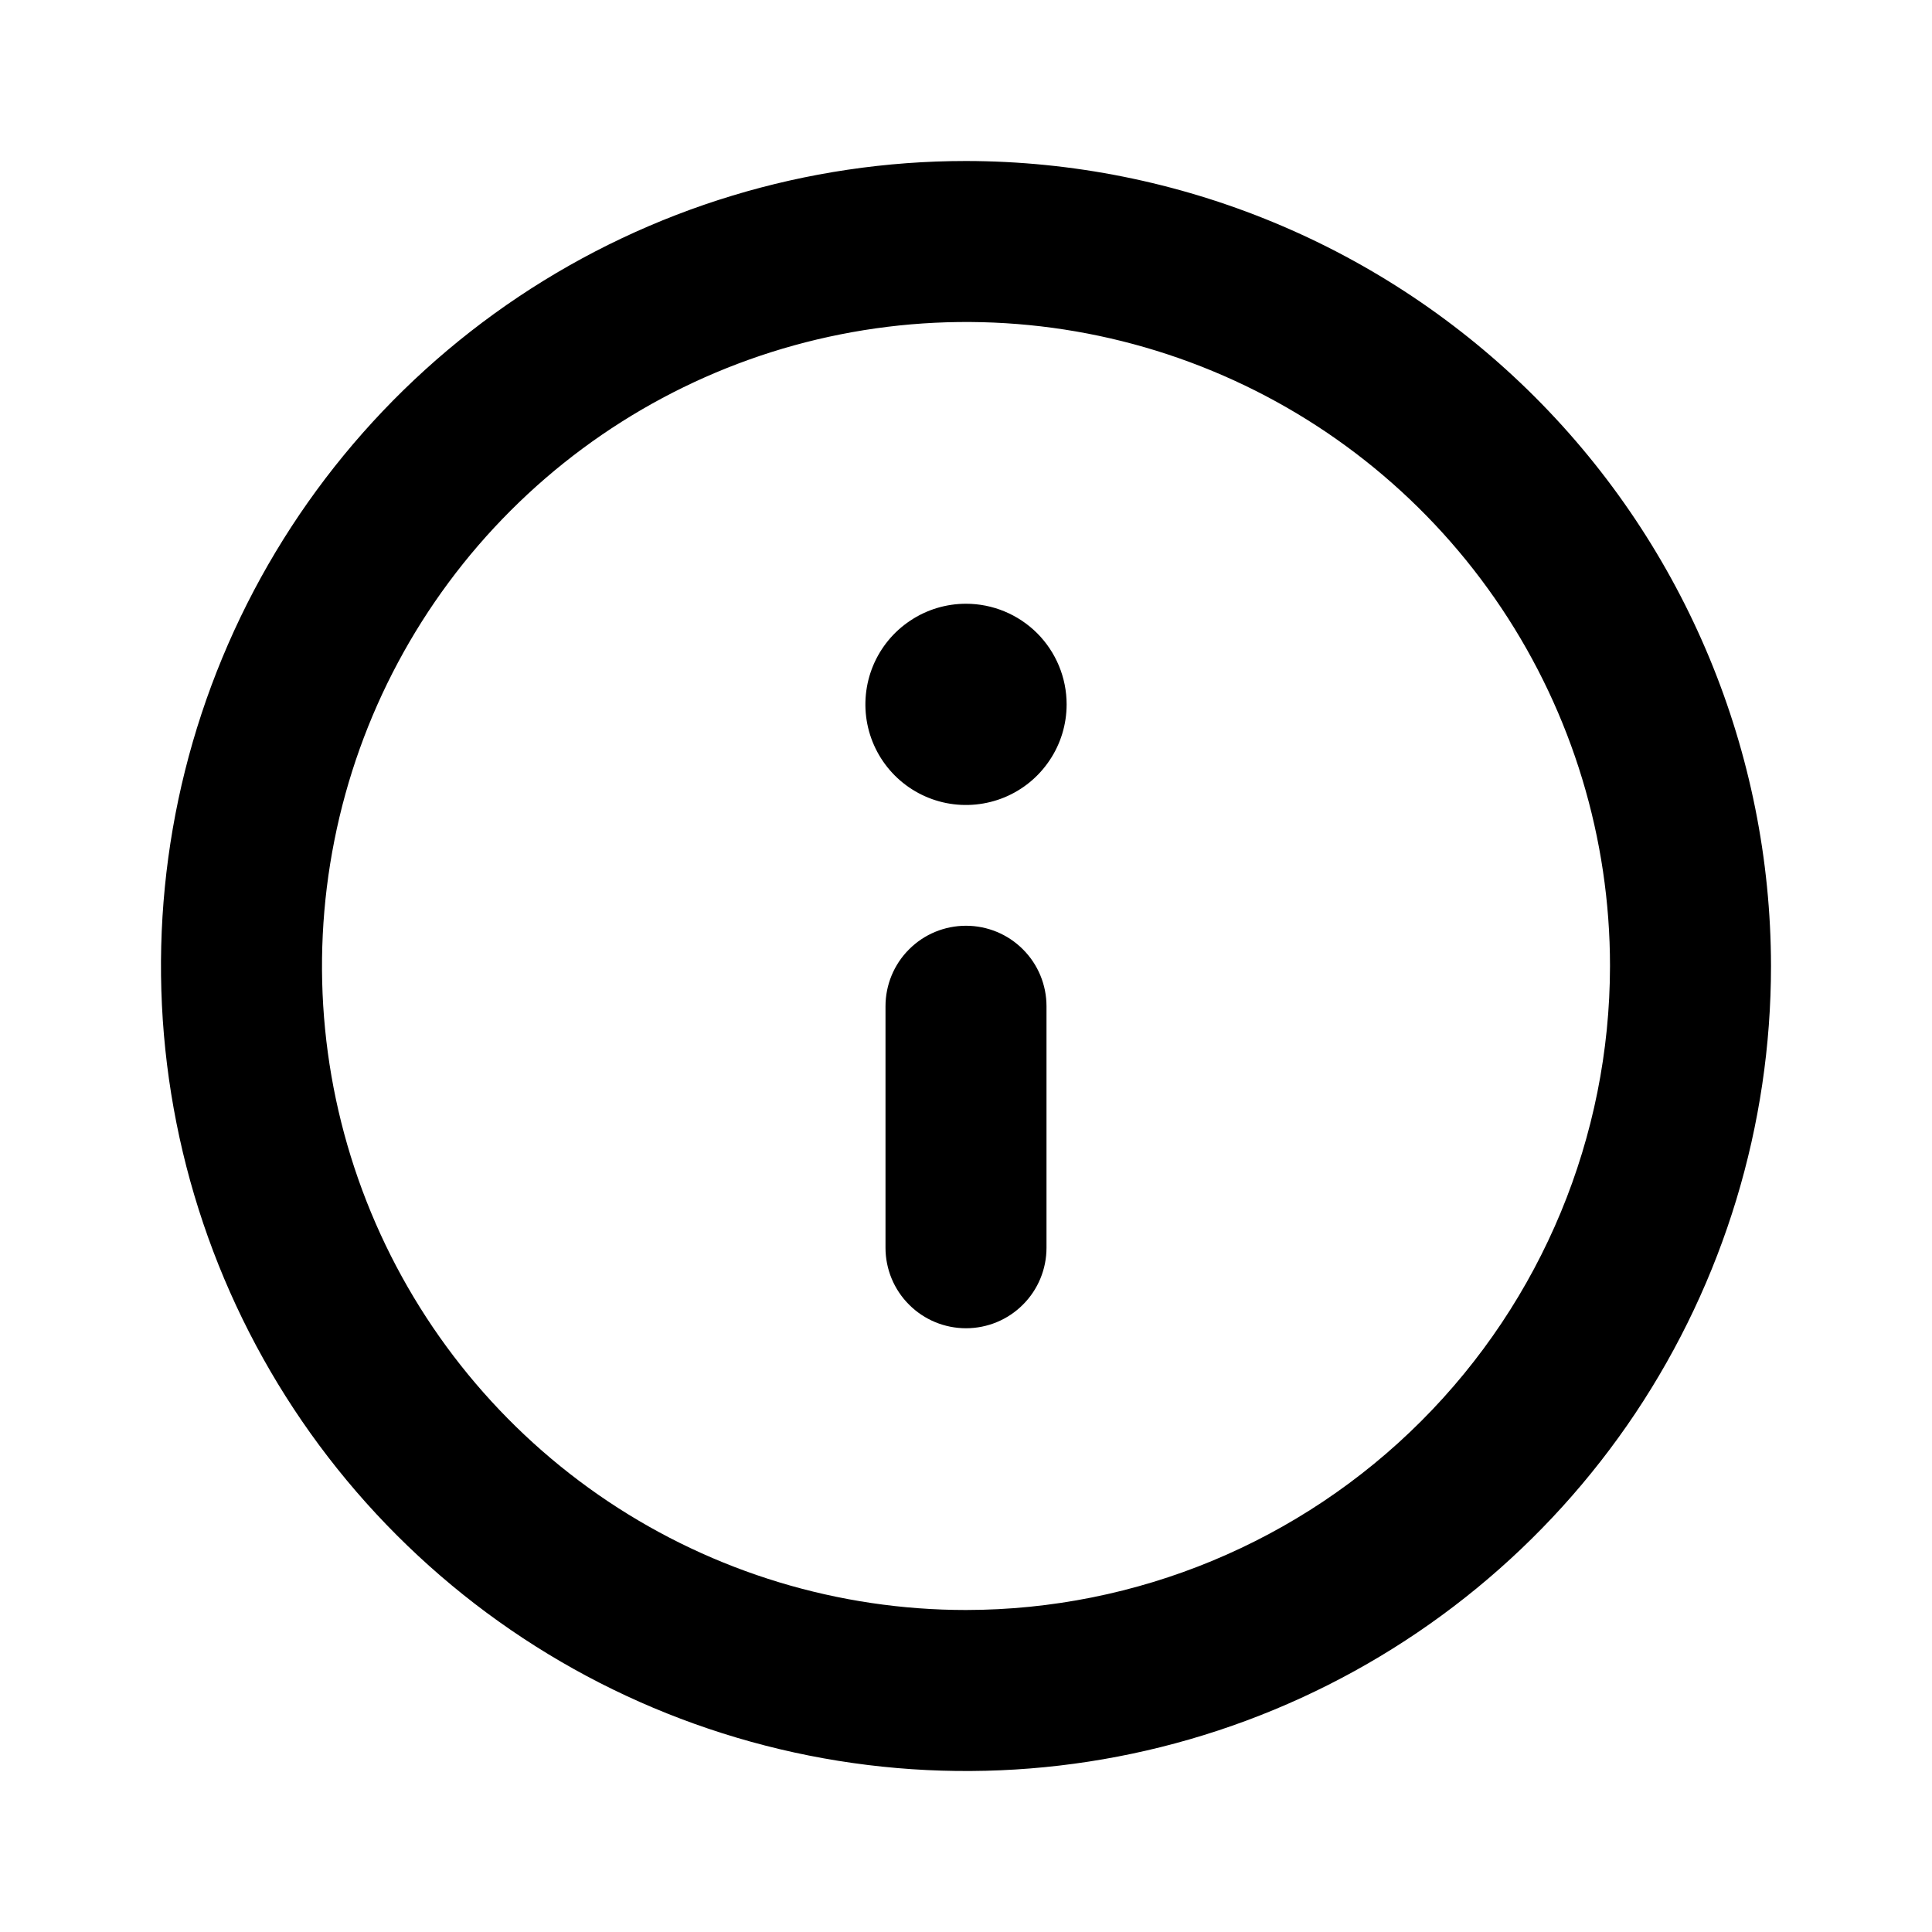
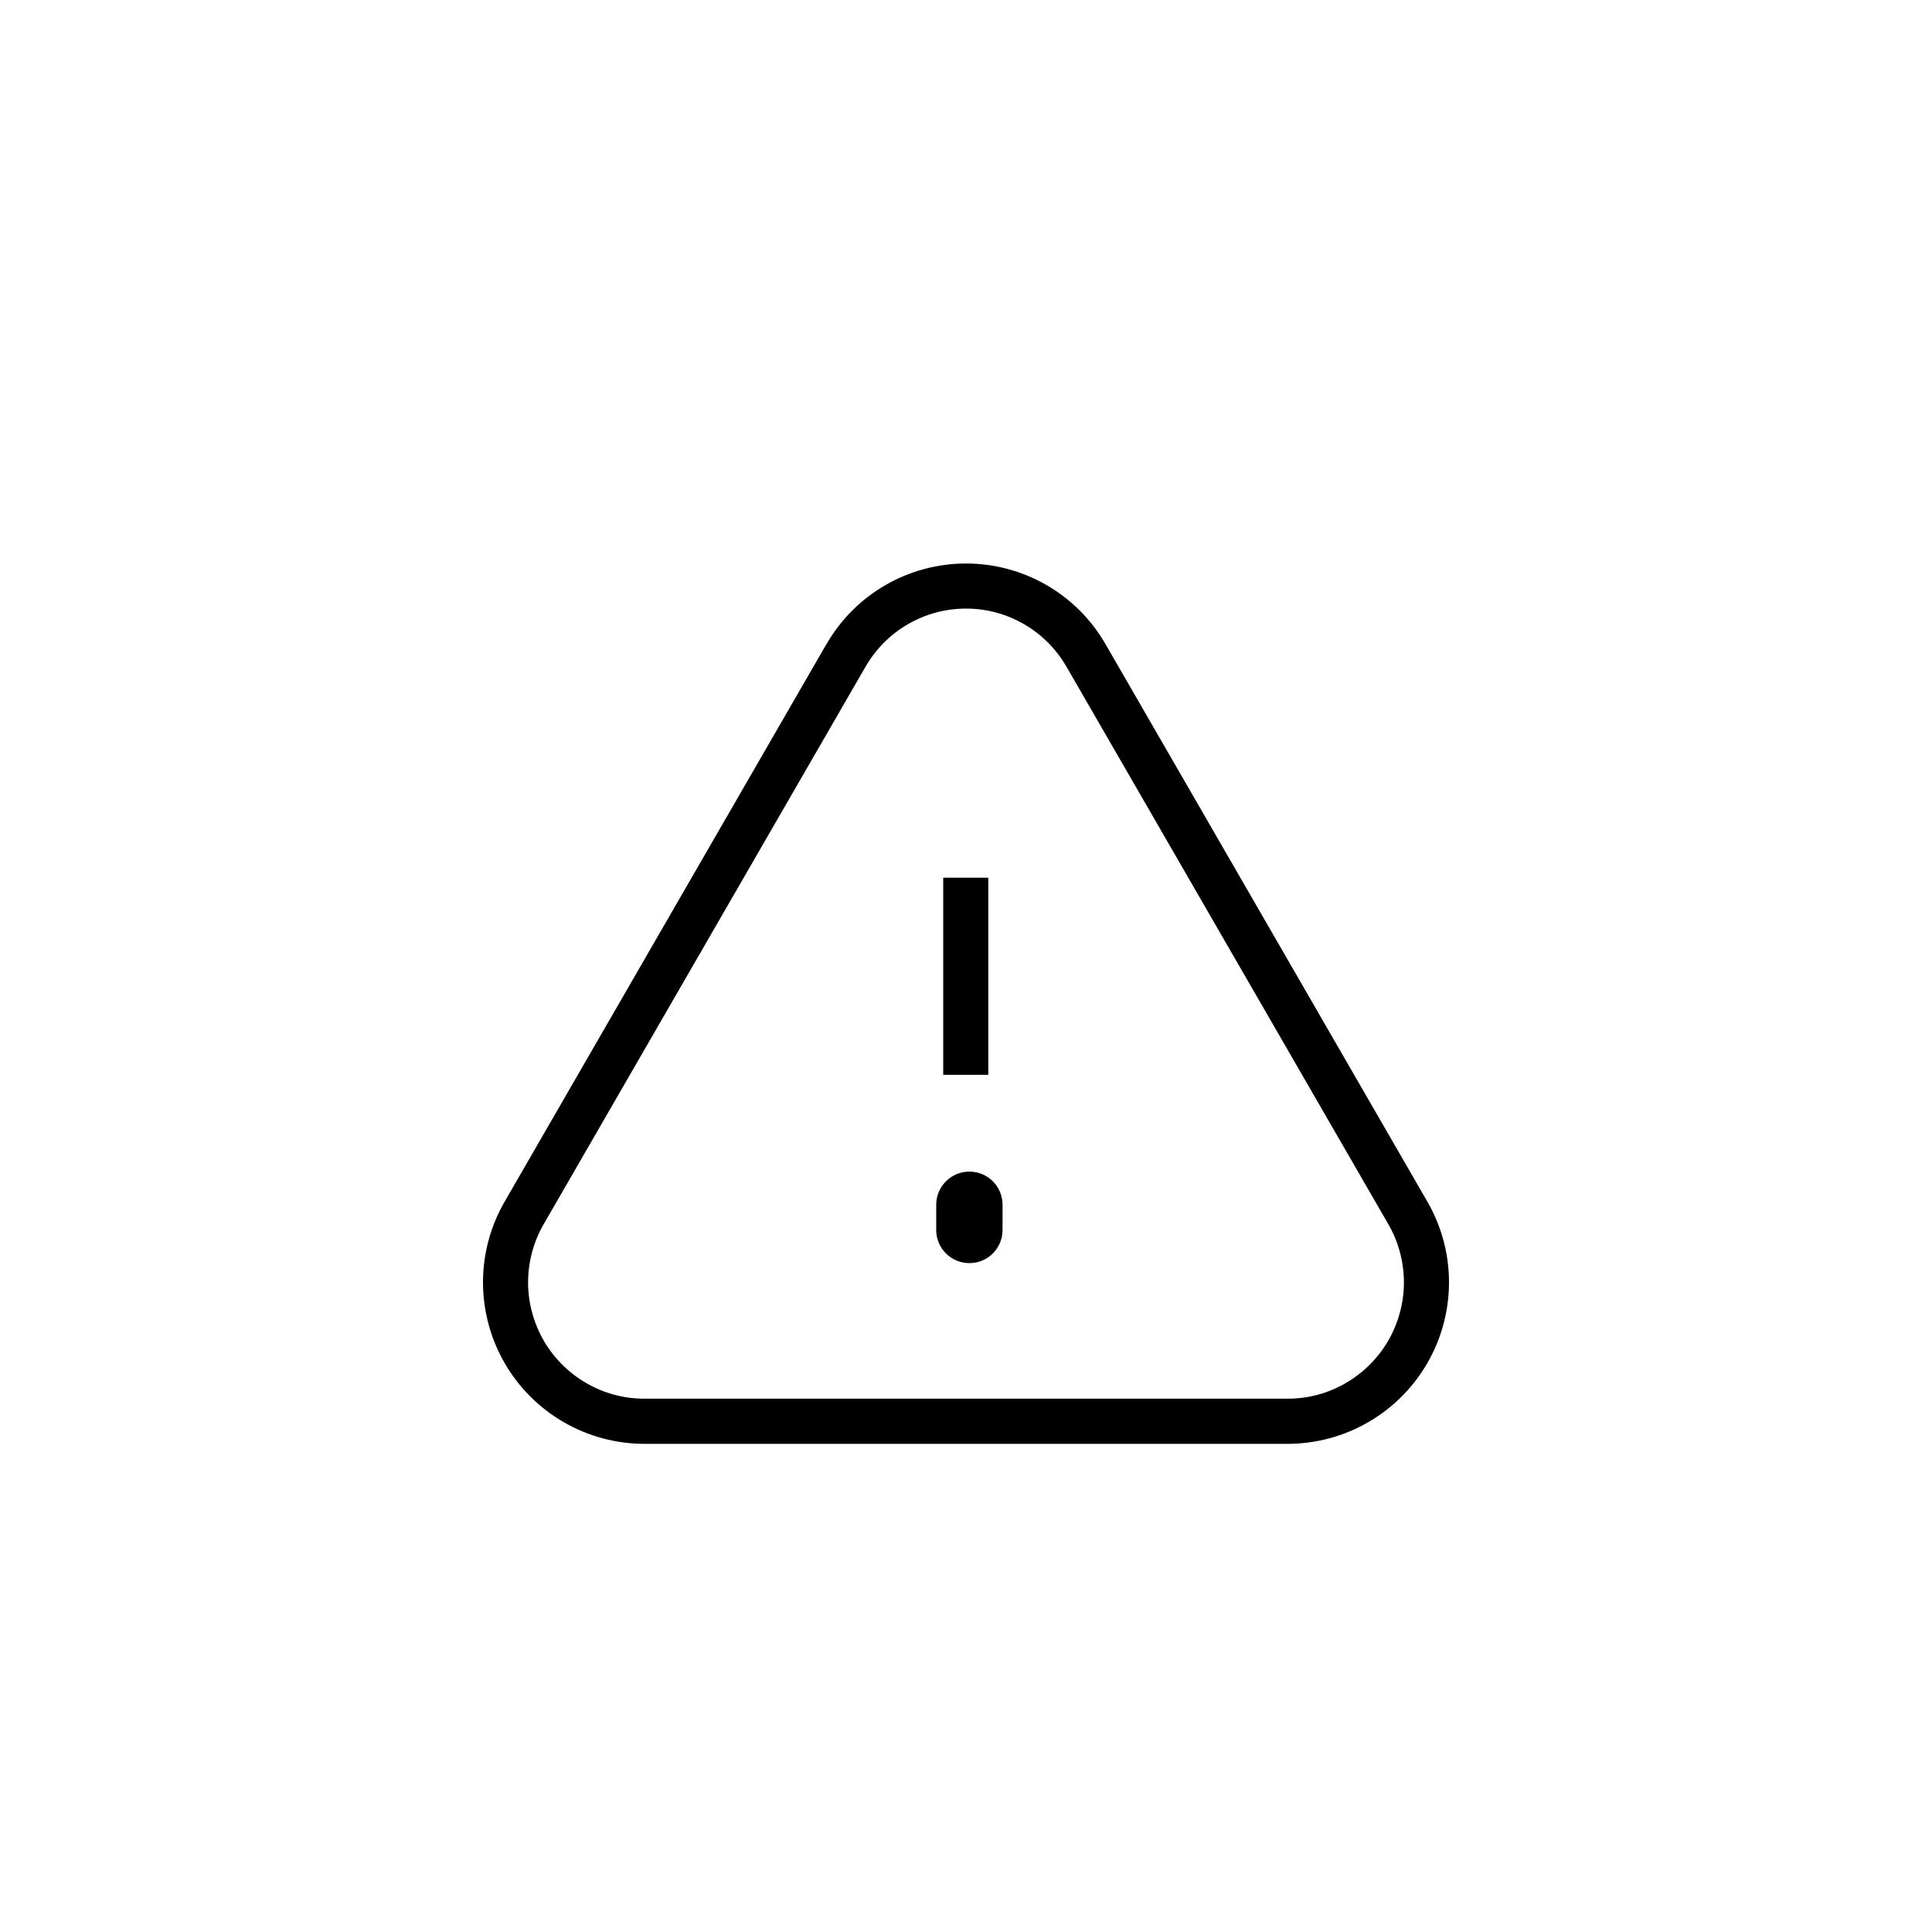
<svg xmlns="http://www.w3.org/2000/svg" width="24" height="24" viewBox="0 0 24 24" fill="none">
-   <path d="M12 2C10.022 2 8.089 2.586 6.444 3.685C4.8 4.784 3.518 6.346 2.761 8.173C2.004 10 1.806 12.011 2.192 13.951C2.578 15.891 3.53 17.672 4.929 19.071C6.327 20.47 8.109 21.422 10.049 21.808C11.989 22.194 14 21.996 15.827 21.239C17.654 20.482 19.216 19.2 20.315 17.556C21.413 15.911 22 13.978 22 12C21.997 9.349 20.942 6.807 19.068 4.932C17.193 3.057 14.651 2.003 12 2V2ZM12 20C10.418 20 8.871 19.531 7.555 18.652C6.24 17.773 5.214 16.523 4.609 15.062C4.003 13.6 3.845 11.991 4.154 10.439C4.462 8.887 5.224 7.462 6.343 6.343C7.462 5.224 8.887 4.462 10.439 4.154C11.991 3.845 13.6 4.003 15.062 4.609C16.523 5.214 17.773 6.24 18.652 7.555C19.531 8.871 20 10.418 20 12C19.998 14.121 19.154 16.154 17.654 17.654C16.154 19.154 14.121 19.998 12 20V20ZM12 11.5C11.735 11.5 11.48 11.605 11.293 11.793C11.105 11.98 11 12.235 11 12.5V15.5C11 15.765 11.105 16.02 11.293 16.207C11.48 16.395 11.735 16.5 12 16.5C12.265 16.5 12.52 16.395 12.707 16.207C12.895 16.02 13 15.765 13 15.5V12.5C13 12.235 12.895 11.98 12.707 11.793C12.52 11.605 12.265 11.5 12 11.5ZM12 7.5C11.753 7.5 11.511 7.573 11.306 7.711C11.1 7.848 10.94 8.043 10.845 8.272C10.751 8.5 10.726 8.751 10.774 8.994C10.822 9.236 10.941 9.459 11.116 9.634C11.291 9.809 11.514 9.928 11.756 9.976C11.999 10.024 12.25 9.999 12.478 9.905C12.707 9.81 12.902 9.65 13.039 9.444C13.177 9.239 13.25 8.997 13.25 8.75C13.25 8.418 13.118 8.101 12.884 7.866C12.649 7.632 12.332 7.5 12 7.5V7.5Z" fill="black" />
+   <path fill-rule="evenodd" clip-rule="evenodd" d="M10.996 7.27C11.301 7.093 11.648 7 12 7C12.352 7 12.699 7.093 13.004 7.27C13.309 7.447 13.561 7.701 13.736 8.007L13.736 8.007L17.731 14.927C17.907 15.231 18 15.577 18 15.928C18 16.28 17.908 16.626 17.732 16.931C17.557 17.235 17.304 17.489 17 17.665C16.696 17.842 16.35 17.935 15.999 17.936L15.998 17.936H8.002L8.001 17.936C7.65 17.935 7.304 17.842 7 17.665C6.696 17.489 6.443 17.235 6.268 16.931C6.092 16.626 6 16.28 6 15.928C6 15.577 6.093 15.231 6.269 14.927L6.269 14.927L10.263 8.007L10.264 8.007C10.439 7.701 10.691 7.447 10.996 7.27ZM12 7.56C11.746 7.56 11.497 7.627 11.277 7.755C11.058 7.882 10.876 8.065 10.75 8.286L10.749 8.287L6.754 15.207C6.627 15.426 6.561 15.675 6.56 15.929C6.56 16.182 6.627 16.431 6.753 16.651C6.88 16.871 7.062 17.053 7.281 17.18C7.5 17.308 7.749 17.375 8.002 17.375L8.003 17.375H15.997L15.998 17.375C16.251 17.375 16.5 17.308 16.719 17.18C16.938 17.053 17.12 16.871 17.247 16.651C17.373 16.431 17.44 16.182 17.44 15.929C17.439 15.675 17.373 15.426 17.246 15.207L17.489 15.067L17.246 15.207L13.251 8.287L13.25 8.286C13.124 8.065 12.942 7.882 12.723 7.755C12.503 7.627 12.254 7.56 12 7.56ZM11.717 13.352V10.903H12.277V13.352H11.717ZM12.454 14.966C12.454 14.738 12.27 14.554 12.042 14.554C11.815 14.554 11.63 14.738 11.63 14.966V15.28C11.63 15.507 11.815 15.691 12.042 15.691C12.27 15.691 12.454 15.507 12.454 15.28V14.966Z" fill="black" />
</svg>
